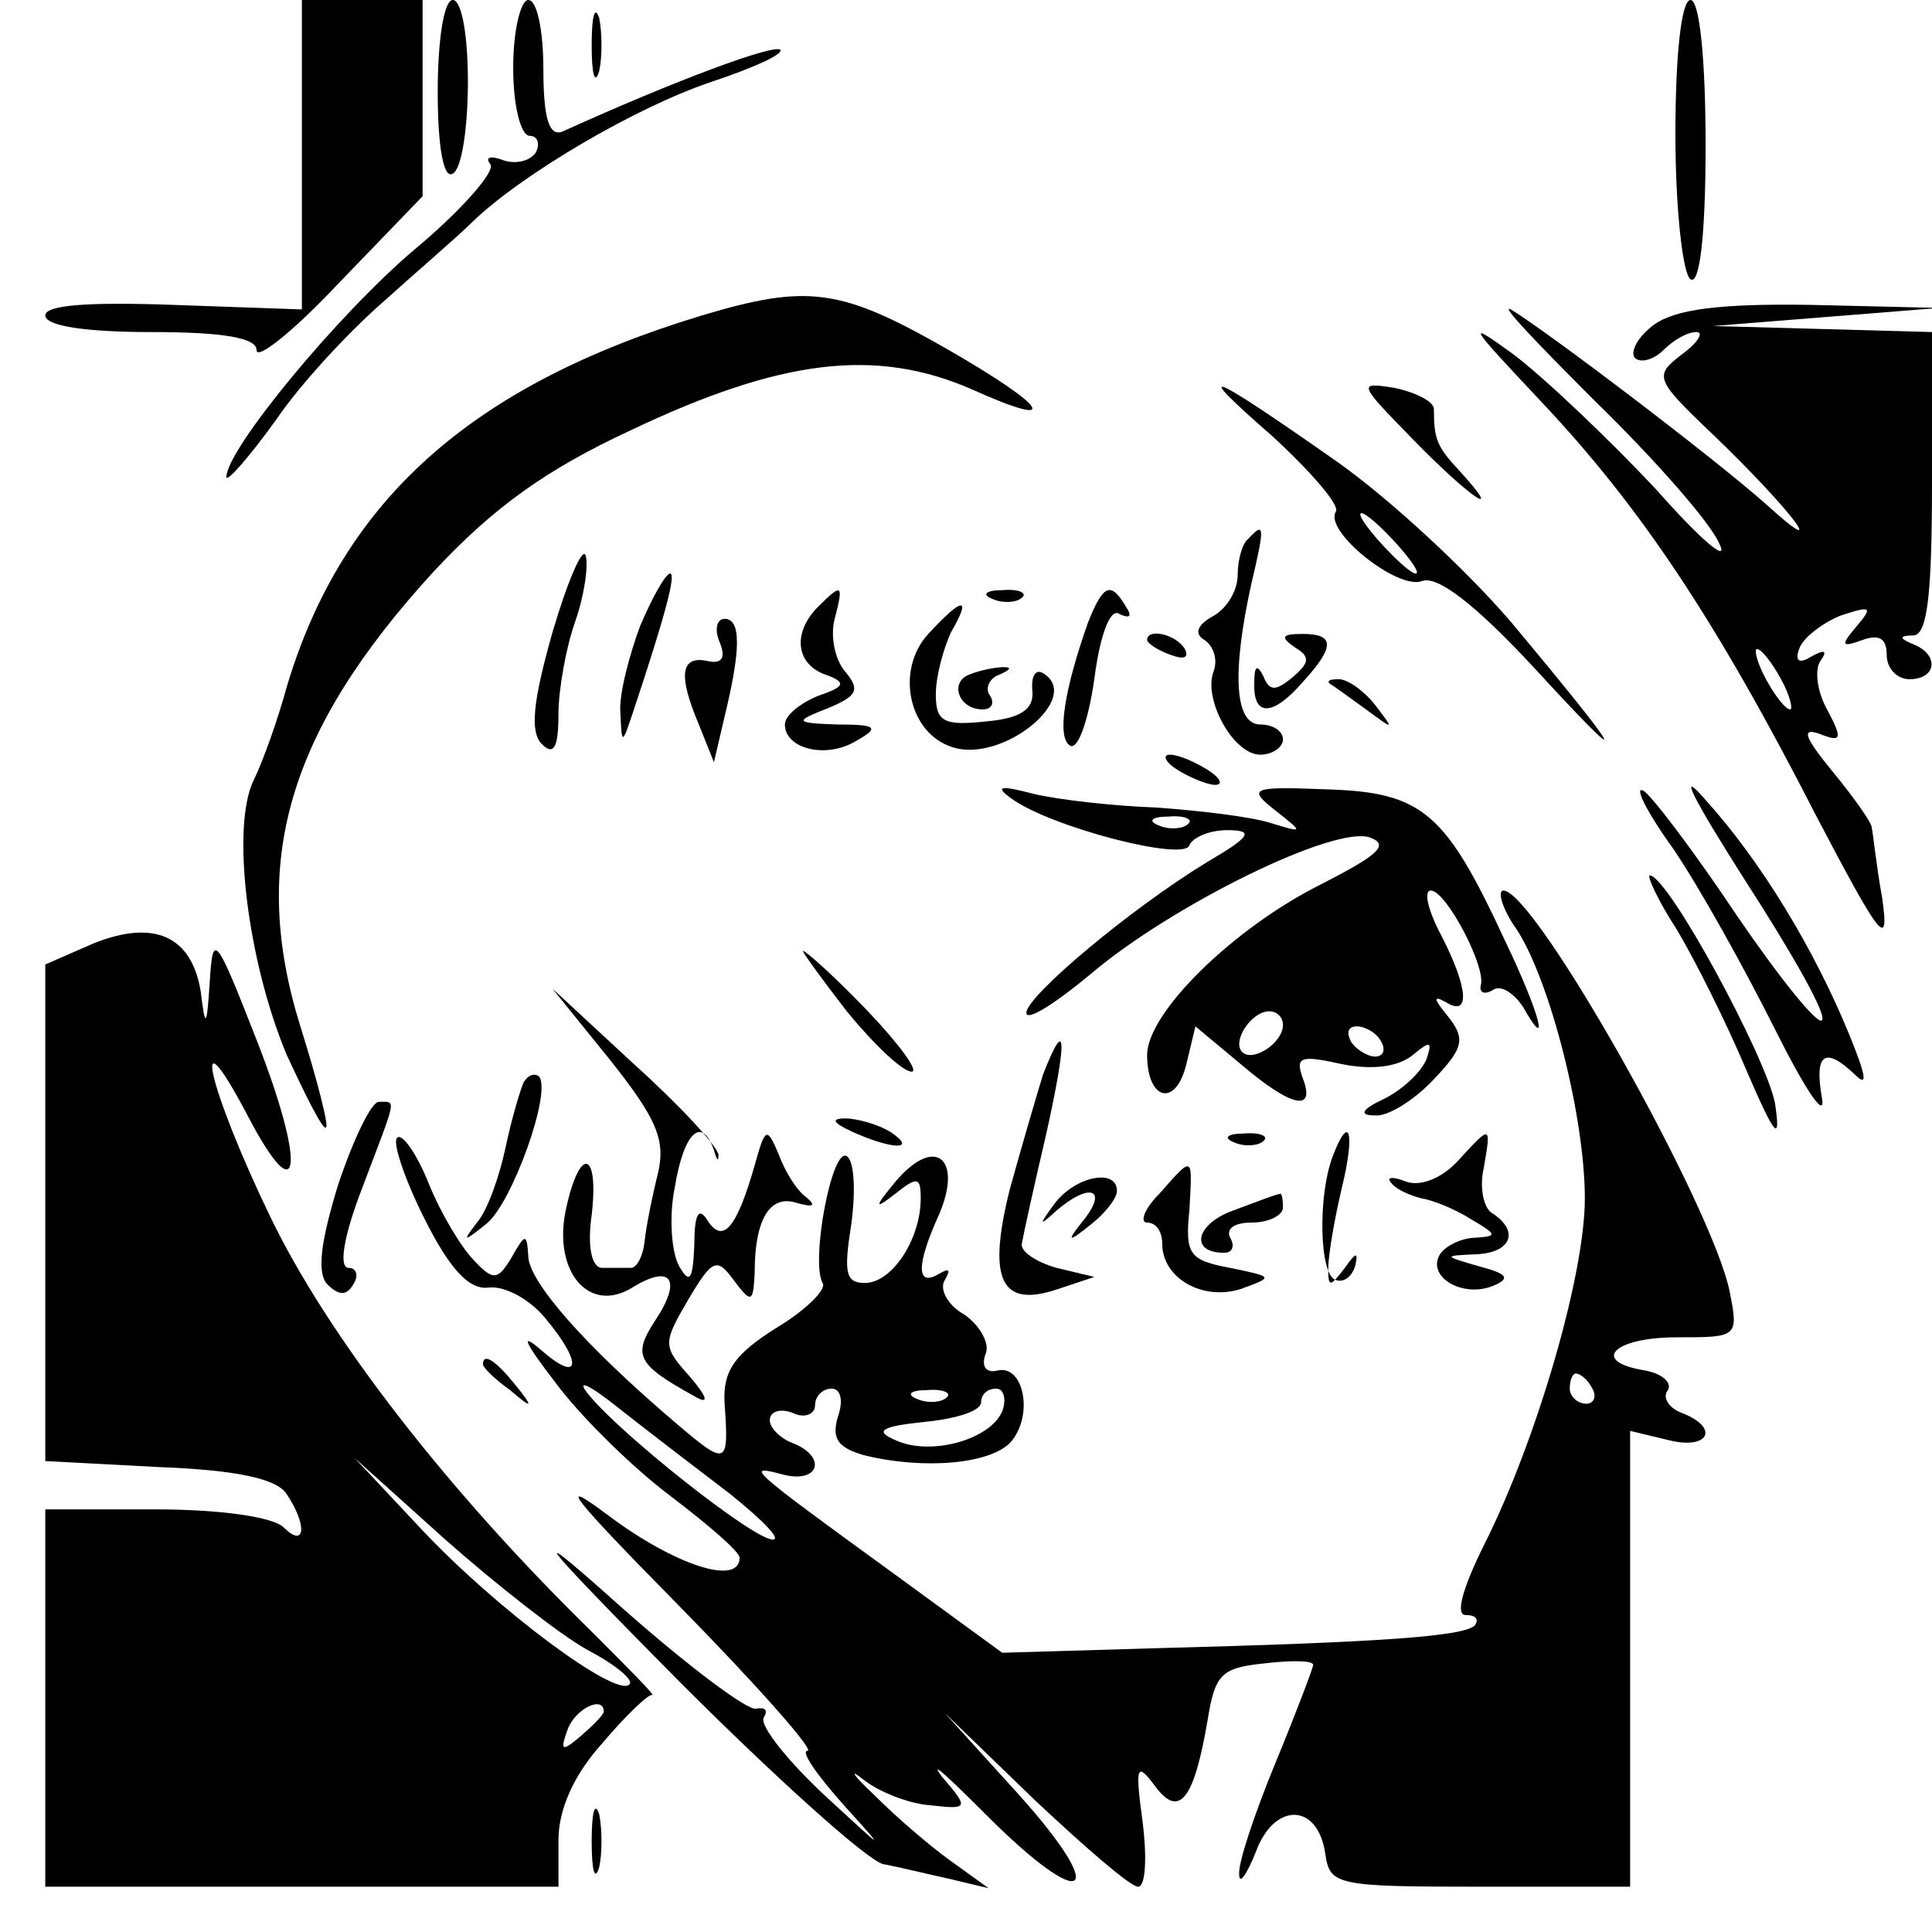
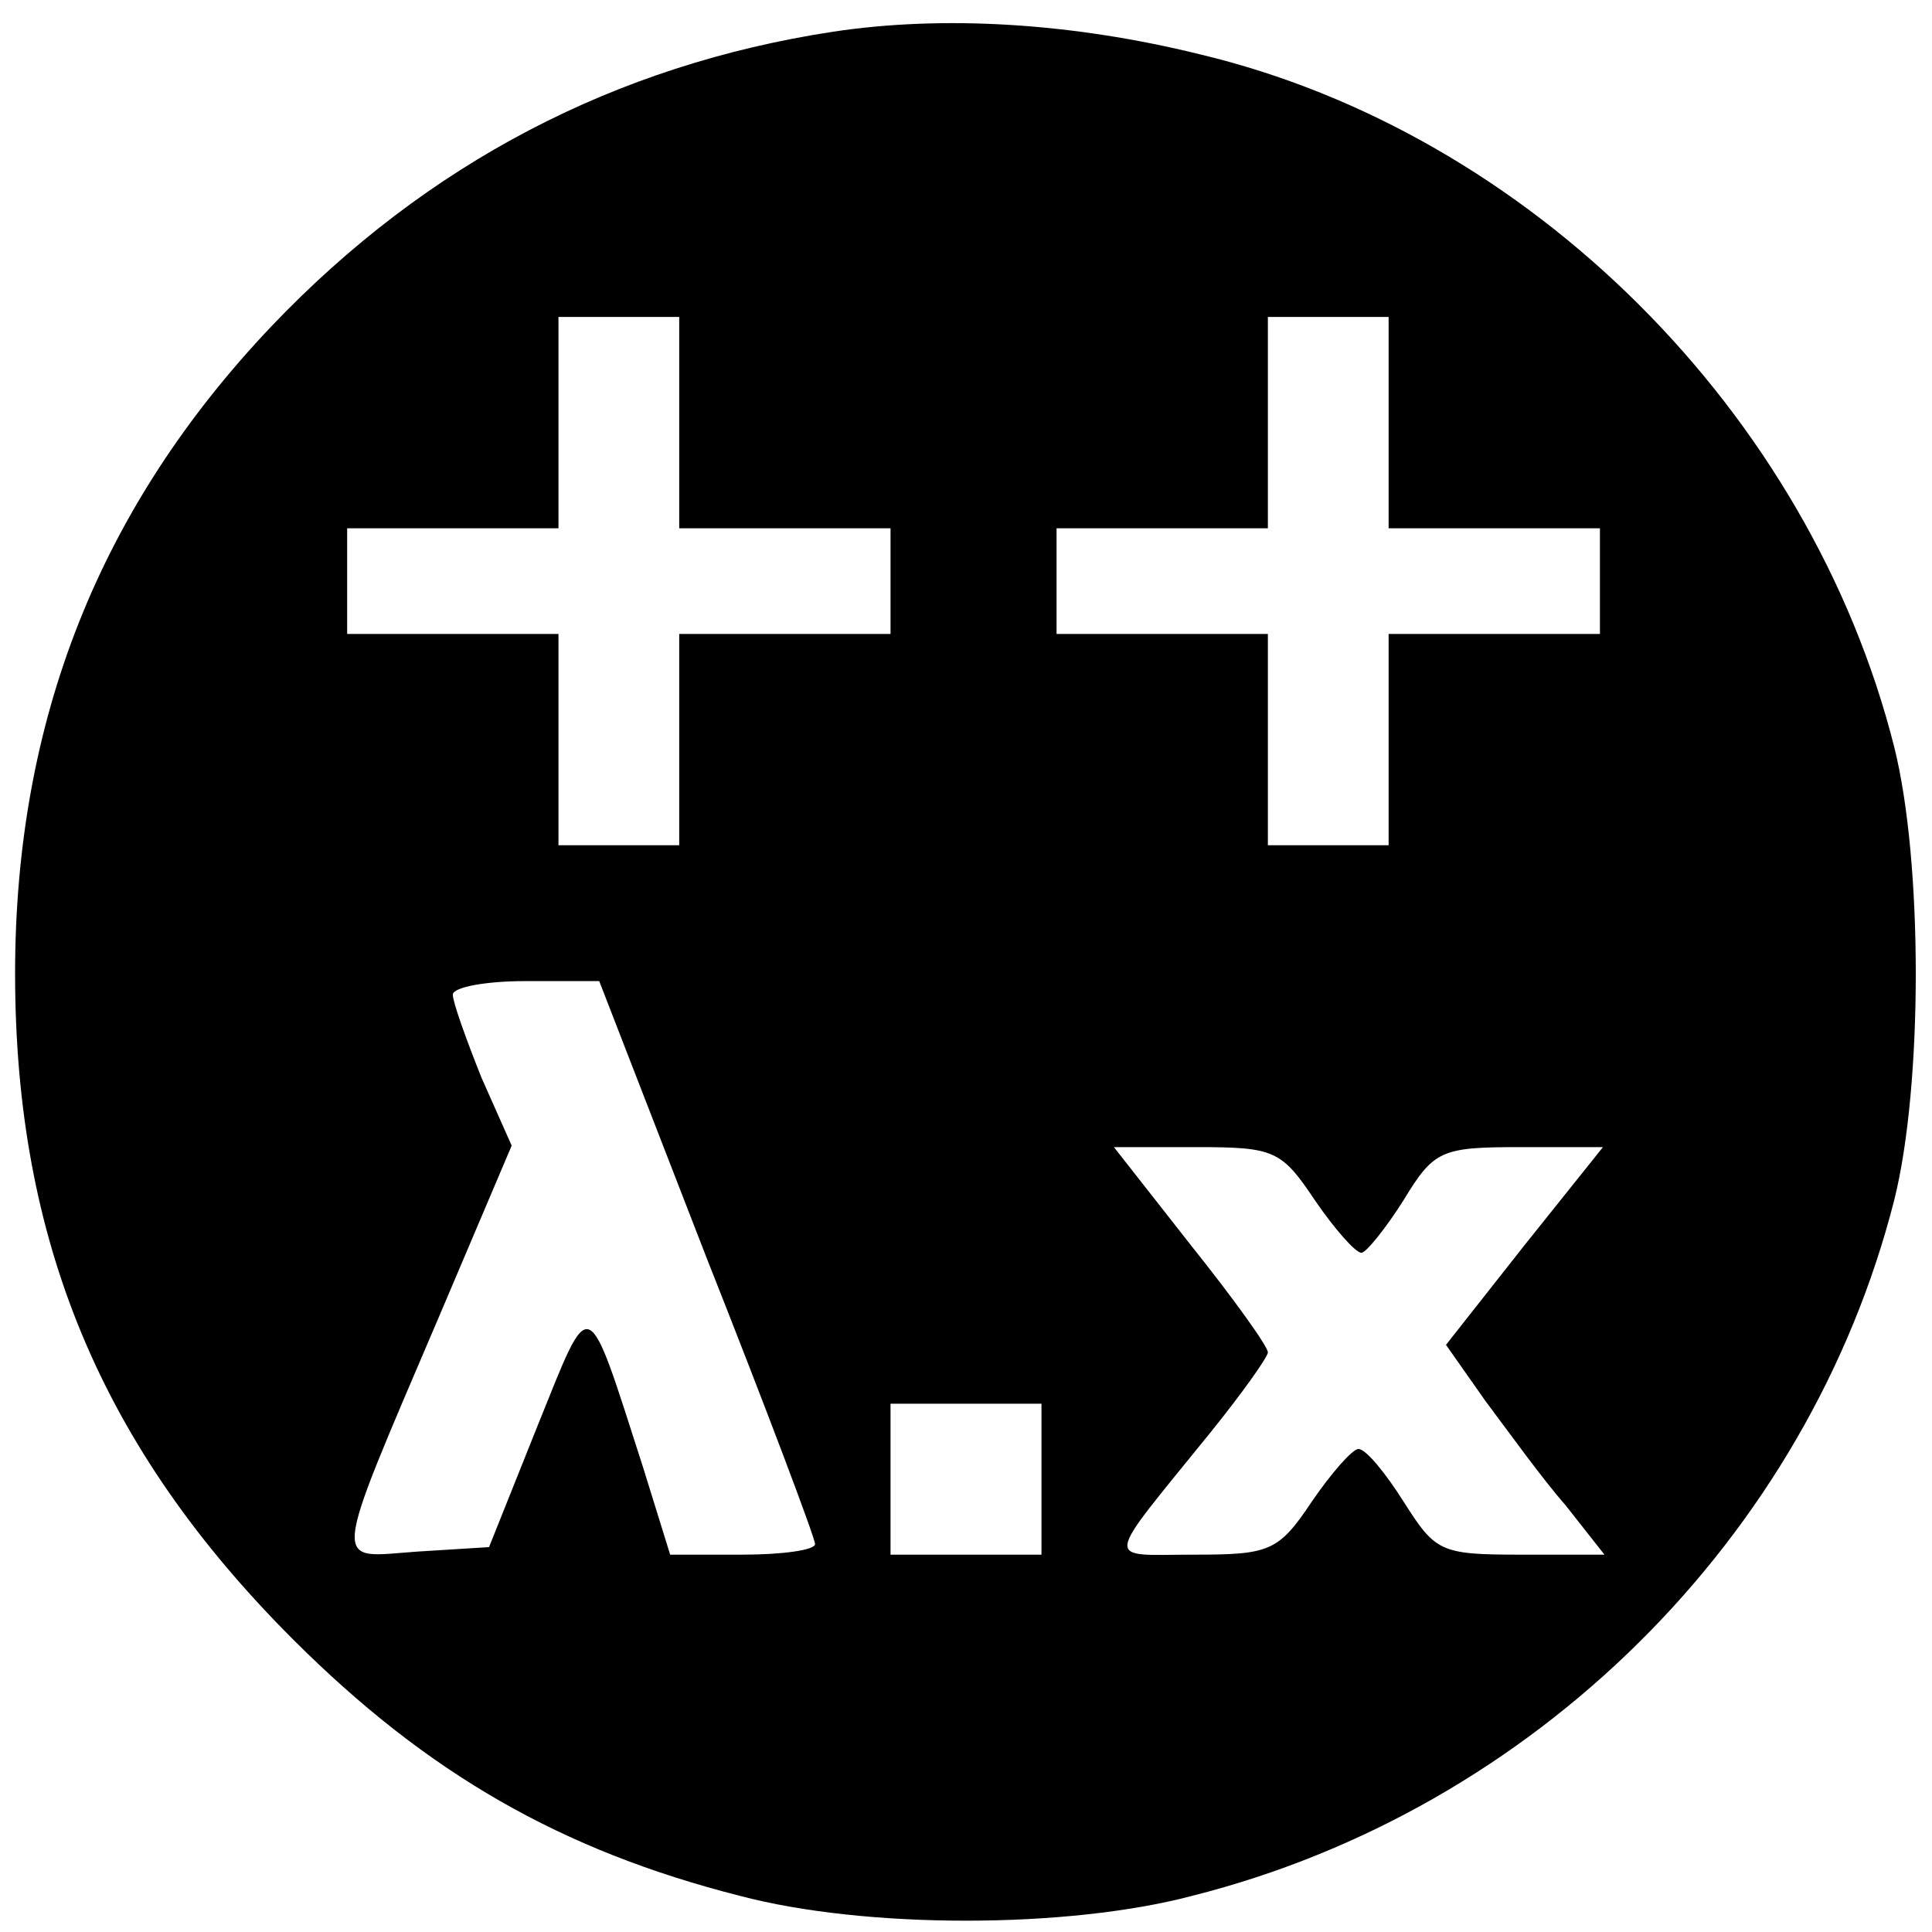
<svg xmlns="http://www.w3.org/2000/svg" version="1.0" width="128pt" height="128pt" viewBox="0 0 128 128" preserveAspectRatio="xMidYMid meet">
  <g transform="translate(0,128) scale(0.1,-0.1)" fill="#000000" stroke="none">
-     <path d="M200 1178 l0 -103 -85 3 c-56 2 -85 0 -85 -7 0 -7 27 -11 70 -11 49 0 70 -4 70 -12 0 -7 25 13 55 45 l55 57 0 65 0 65 -40 0 -40 0 0 -102z" />
-     <path d="M290 1219 c0 -37 4 -58 10 -54 6 3 10 31 10 61 0 30 -4 54 -10 54 -6 0 -10 -27 -10 -61z" />
-     <path d="M340 1235 c0 -25 5 -45 11 -45 5 0 7 -5 4 -11 -4 -6 -14 -8 -22 -5 -8 3 -12 2 -8 -3 3 -5 -20 -31 -50 -56 -52 -44 -125 -133 -125 -151 0 -4 15 13 33 38 17 25 50 60 72 79 21 19 48 42 58 52 32 31 108 76 159 93 27 9 47 18 45 21 -4 4 -69 -20 -144 -54 -9 -4 -13 8 -13 41 0 25 -4 46 -10 46 -5 0 -10 -20 -10 -45z" />
-     <path d="M392 1250 c0 -19 2 -27 5 -17 2 9 2 25 0 35 -3 9 -5 1 -5 -18z" />
-     <path d="M1110 1191 c0 -50 5 -93 10 -96 6 -4 10 28 10 89 0 57 -4 96 -10 96 -6 0 -10 -36 -10 -89z" />
-     <path d="M465 1071 c-152 -46 -238 -122 -275 -246 -6 -22 -16 -50 -22 -62 -15 -31 -4 -120 22 -182 13 -28 24 -50 26 -48 2 1 -6 32 -17 67 -34 109 -8 196 88 301 40 43 75 68 131 94 99 47 162 55 226 27 60 -27 51 -12 -17 27 -70 40 -92 43 -162 22z" />
-     <path d="M1057 1014 c39 -38 76 -80 82 -94 7 -14 -12 2 -42 36 -31 33 -73 73 -94 89 -33 24 -30 20 18 -31 66 -70 116 -145 182 -274 43 -82 49 -90 44 -55 -4 22 -6 43 -7 47 0 3 -12 20 -26 37 -18 22 -21 29 -9 25 15 -6 16 -4 6 15 -7 12 -9 27 -5 33 5 7 3 8 -6 3 -8 -5 -11 -3 -8 5 2 7 15 17 27 22 21 7 22 6 11 -7 -11 -13 -10 -14 4 -9 11 4 16 1 16 -10 0 -9 7 -16 15 -16 18 0 20 16 3 23 -10 4 -10 6 0 6 9 1 12 28 12 101 l0 100 -72 2 -73 2 75 6 75 6 -85 2 c-61 1 -90 -3 -104 -13 -11 -8 -16 -18 -13 -22 4 -4 13 -1 19 5 7 7 16 12 22 12 5 0 1 -7 -10 -15 -18 -14 -18 -16 21 -53 52 -50 79 -86 35 -46 -35 31 -143 113 -169 129 -8 4 18 -23 56 -61z m123 -184 c6 -11 8 -20 6 -20 -3 0 -10 9 -16 20 -6 11 -8 20 -6 20 3 0 10 -9 16 -20z" />
-     <path d="M843 991 c26 -24 45 -46 42 -50 -8 -13 41 -52 57 -46 10 4 35 -15 74 -57 68 -74 61 -61 -15 30 -30 35 -81 82 -115 106 -87 61 -98 65 -43 17z m82 -71 c10 -11 16 -20 13 -20 -3 0 -13 9 -23 20 -10 11 -16 20 -13 20 3 0 13 -9 23 -20z" />
-     <path d="M936 989 c38 -39 62 -55 31 -21 -15 16 -17 21 -17 41 0 5 -12 11 -26 14 -25 4 -24 3 12 -34z" />
-     <path d="M827 923 c-4 -3 -7 -14 -7 -24 0 -10 -7 -22 -16 -27 -11 -6 -13 -12 -6 -16 6 -4 9 -13 6 -21 -7 -18 13 -55 31 -55 8 0 15 5 15 10 0 6 -7 10 -15 10 -17 0 -19 34 -6 93 9 38 9 42 -2 30z" />
-     <path d="M366 861 c-13 -46 -15 -66 -7 -74 8 -8 11 -2 11 20 0 16 5 44 11 61 6 17 9 37 7 44 -2 6 -12 -17 -22 -51z" />
-     <path d="M424 865 c-7 -19 -14 -45 -13 -57 1 -22 1 -22 9 2 21 63 28 90 24 90 -3 0 -12 -16 -20 -35z" />
-     <path d="M542 878 c-17 -17 -15 -38 5 -45 14 -5 13 -8 -5 -14 -12 -5 -22 -13 -22 -19 0 -16 27 -23 47 -11 16 9 14 11 -12 11 -29 1 -29 2 -6 11 19 8 21 12 11 24 -7 8 -10 24 -7 35 6 23 5 24 -11 8z" />
-     <path d="M658 883 c7 -3 16 -2 19 1 4 3 -2 6 -13 5 -11 0 -14 -3 -6 -6z" />
-     <path d="M721 868 c-16 -45 -21 -77 -12 -82 5 -3 12 16 16 44 4 31 11 48 17 43 7 -3 8 -1 4 5 -10 17 -15 15 -25 -10z" />
-     <path d="M615 860 c-22 -24 -13 -66 16 -75 33 -11 87 33 60 49 -5 3 -8 -2 -7 -12 1 -12 -8 -18 -31 -20 -28 -3 -33 0 -33 18 0 12 5 30 10 41 14 24 8 24 -15 -1z" />
-     <path d="M477 854 c4 -10 1 -14 -8 -12 -18 4 -20 -9 -6 -42 l10 -25 7 30 c11 45 11 65 0 65 -5 0 -7 -7 -3 -16z" />
-     <path d="M760 856 c0 -2 7 -7 16 -10 8 -3 12 -2 9 4 -6 10 -25 14 -25 6z" />
-     <path d="M858 851 c10 -6 10 -10 -2 -20 -11 -9 -15 -9 -19 1 -4 8 -6 7 -6 -4 -1 -23 12 -23 32 0 22 24 21 32 0 32 -14 0 -15 -2 -5 -9z" />
-     <path d="M642 833 c-13 -5 -7 -23 9 -23 6 0 8 4 5 9 -4 5 0 12 6 14 7 3 9 5 3 5 -5 0 -16 -2 -23 -5z" />
-     <path d="M881 827 c2 -1 13 -9 24 -17 19 -14 19 -14 6 3 -7 9 -18 17 -24 17 -6 0 -8 -1 -6 -3z" />
-     <path d="M780 770 c8 -5 20 -10 25 -10 6 0 3 5 -5 10 -8 5 -19 10 -25 10 -5 0 -3 -5 5 -10z" />
-     <path d="M1156 697 c31 -48 55 -90 51 -93 -3 -3 -28 28 -56 69 -28 42 -56 79 -62 83 -7 4 2 -14 20 -39 17 -25 47 -79 67 -119 20 -40 34 -61 31 -45 -5 29 2 34 22 15 9 -9 7 0 -4 27 -23 56 -58 114 -95 155 -19 22 -9 2 26 -53z" />
-     <path d="M670 751 c26 -19 115 -42 118 -31 2 5 13 10 25 10 18 0 16 -4 -13 -21 -51 -31 -120 -89 -120 -100 0 -6 19 6 43 26 53 45 162 99 185 90 13 -5 4 -12 -33 -31 -58 -29 -115 -85 -115 -113 0 -30 19 -35 26 -6 l6 25 30 -25 c34 -29 50 -32 41 -9 -5 14 -1 15 26 9 20 -4 37 -2 47 6 12 10 13 9 9 -3 -4 -9 -16 -20 -28 -26 -15 -7 -17 -11 -6 -11 8 -1 26 10 39 24 20 21 21 27 9 42 -9 11 -10 14 -1 9 16 -10 15 9 -3 44 -9 17 -12 30 -7 30 10 0 37 -51 33 -63 -1 -5 3 -6 8 -3 5 4 14 -2 20 -11 18 -32 12 -6 -12 44 -39 84 -54 98 -117 100 -51 2 -54 1 -35 -14 19 -15 19 -15 -4 -8 -13 4 -47 8 -75 10 -28 1 -64 5 -81 9 -23 6 -26 5 -15 -3z m117 -17 c-3 -3 -12 -4 -19 -1 -8 3 -5 6 6 6 11 1 17 -2 13 -5z m63 -133 c0 -12 -20 -25 -27 -18 -7 7 6 27 18 27 5 0 9 -4 9 -9z m65 -11 c3 -5 2 -10 -4 -10 -5 0 -13 5 -16 10 -3 6 -2 10 4 10 5 0 13 -4 16 -10z" />
-     <path d="M1111 664 c12 -20 33 -62 46 -93 19 -44 23 -49 19 -22 -6 31 -71 151 -83 151 -2 0 5 -16 18 -36z" />
-     <path d="M1005 664 c22 -34 45 -124 45 -178 0 -51 -32 -160 -66 -228 -15 -30 -20 -48 -13 -48 7 0 9 -3 6 -7 -8 -7 -58 -11 -212 -15 l-101 -3 -74 54 c-95 69 -97 71 -71 64 24 -6 29 12 6 21 -8 3 -15 10 -15 15 0 6 7 8 15 5 8 -4 15 -1 15 5 0 6 5 11 11 11 6 0 8 -8 4 -19 -4 -14 0 -20 17 -25 40 -10 85 -6 98 9 15 18 8 51 -9 47 -8 -2 -11 3 -8 11 3 7 -4 19 -14 26 -11 6 -17 17 -13 23 4 7 3 8 -4 4 -15 -9 -15 6 0 39 16 37 -2 53 -28 23 -15 -18 -15 -20 -1 -9 15 12 17 11 17 -3 0 -27 -19 -56 -37 -56 -13 0 -14 7 -9 39 3 22 2 42 -3 45 -10 6 -24 -70 -16 -84 3 -4 -11 -18 -31 -30 -27 -17 -35 -28 -34 -49 3 -42 2 -43 -32 -14 -60 51 -98 94 -98 111 -1 15 -2 15 -11 -1 -9 -15 -12 -16 -25 -2 -8 8 -22 31 -30 51 -8 20 -18 34 -21 30 -3 -3 5 -27 18 -53 17 -34 30 -48 43 -46 11 1 27 -8 37 -20 26 -31 23 -44 -3 -21 -14 12 -10 4 10 -22 17 -23 52 -57 76 -75 25 -19 46 -37 46 -41 0 -19 -43 -5 -87 28 -36 27 -24 12 47 -60 52 -53 90 -96 85 -96 -5 0 7 -17 25 -37 28 -31 26 -29 -12 6 -26 24 -45 48 -42 53 3 5 1 7 -5 6 -5 -2 -45 28 -88 66 -66 59 -61 51 37 -48 64 -64 124 -118 135 -121 11 -2 31 -7 45 -10 l25 -6 -25 18 c-14 10 -36 29 -50 43 -15 14 -18 19 -8 11 10 -8 30 -16 44 -17 26 -3 26 -2 8 19 -9 12 4 0 30 -26 65 -65 82 -54 21 14 l-49 54 60 -58 c33 -31 63 -57 68 -57 5 0 6 19 3 43 -5 37 -4 40 8 24 16 -22 26 -10 35 43 5 31 9 35 38 38 17 2 32 2 32 -1 0 -2 -11 -31 -25 -65 -14 -34 -25 -67 -24 -74 0 -7 5 0 11 15 12 33 41 33 46 -1 3 -21 7 -22 103 -22 l99 0 0 151 0 151 25 -6 c27 -7 35 8 9 18 -8 3 -13 10 -9 15 3 5 -4 11 -15 13 -37 6 -21 22 21 22 40 0 41 0 35 30 -11 56 -129 266 -150 266 -4 0 -1 -12 9 -26z m-521 -374 c21 -17 34 -30 28 -30 -13 0 -101 70 -122 96 -9 11 0 7 20 -9 19 -15 53 -41 74 -57z m571 70 c3 -5 1 -10 -4 -10 -6 0 -11 5 -11 10 0 6 2 10 4 10 3 0 8 -4 11 -10z m-428 -6 c-3 -3 -12 -4 -19 -1 -8 3 -5 6 6 6 11 1 17 -2 13 -5z m37 -9 c-8 -19 -48 -30 -71 -19 -14 6 -9 9 20 12 20 2 37 7 37 13 0 5 4 9 10 9 5 0 7 -7 4 -15z" />
-     <path d="M62 655 l-32 -14 0 -164 0 -165 76 -4 c52 -2 78 -8 84 -18 14 -21 12 -36 -2 -22 -7 7 -42 12 -85 12 l-73 0 0 -125 0 -125 170 0 170 0 0 31 c0 20 10 43 29 64 16 19 31 33 33 32 3 -1 -16 18 -41 43 -95 93 -174 195 -212 274 -41 85 -54 141 -15 67 35 -67 39 -34 6 50 -27 69 -29 72 -31 39 -2 -31 -3 -32 -6 -7 -6 37 -31 48 -71 32z m327 -468 c19 -10 31 -20 28 -23 -9 -9 -88 50 -137 102 l-45 48 60 -54 c34 -30 76 -63 94 -73z m11 -41 c0 -2 -7 -9 -15 -16 -13 -11 -14 -10 -9 4 5 14 24 23 24 12z" />
-     <path d="M561 610 c18 -22 37 -40 43 -40 5 0 -8 18 -29 40 -21 22 -41 40 -43 40 -1 0 12 -18 29 -40z" />
-     <path d="M404 578 c31 -39 37 -53 32 -75 -4 -16 -8 -36 -9 -46 -1 -9 -5 -17 -9 -17 -5 0 -13 0 -19 0 -7 0 -10 14 -7 35 5 43 -8 46 -17 4 -9 -41 15 -70 44 -52 26 16 33 5 15 -22 -15 -23 -12 -29 26 -50 10 -6 9 -1 -3 13 -18 20 -18 22 -1 51 16 27 19 28 30 13 12 -16 13 -15 14 5 0 35 10 52 28 46 11 -3 13 -2 6 4 -6 4 -14 17 -18 28 -8 19 -9 18 -16 -7 -12 -42 -21 -52 -31 -37 -6 10 -9 5 -9 -16 -1 -23 -3 -26 -10 -14 -5 9 -7 32 -3 52 6 37 18 48 26 25 2 -7 3 -8 3 -3 -1 6 -26 33 -56 60 l-54 50 38 -47z" />
-     <path d="M691 568 c-4 -13 -14 -47 -22 -76 -15 -60 -6 -79 32 -66 l24 8 -25 6 c-14 4 -24 11 -23 16 1 6 8 38 16 72 14 63 14 81 -2 40z" />
-     <path d="M347 563 c-2 -4 -8 -24 -12 -43 -4 -19 -12 -42 -19 -50 -10 -13 -9 -13 6 -1 17 13 44 88 35 98 -3 2 -7 1 -10 -4z" />
-     <path d="M224 495 c-12 -39 -14 -59 -7 -66 8 -8 13 -7 17 0 4 6 2 11 -3 11 -7 0 -3 22 9 53 23 61 23 57 11 57 -5 0 -17 -25 -27 -55z" />
-     <path d="M565 530 c27 -12 43 -12 25 0 -8 5 -22 9 -30 9 -10 0 -8 -3 5 -9z" />
-     <path d="M818 523 c7 -3 16 -2 19 1 4 3 -2 6 -13 5 -11 0 -14 -3 -6 -6z" />
-     <path d="M883 514 c-10 -26 -9 -79 2 -82 5 -2 11 2 13 10 2 9 0 8 -7 -2 -10 -13 -11 -13 -11 0 0 8 4 32 9 53 9 37 5 50 -6 21z" />
-     <path d="M966 511 c-11 -12 -25 -17 -34 -14 -10 4 -14 3 -10 -1 3 -4 12 -8 20 -10 7 -1 22 -7 33 -14 17 -10 17 -11 3 -12 -9 0 -20 -5 -24 -11 -9 -15 15 -29 35 -21 12 5 10 8 -9 13 -24 7 -24 7 -2 8 23 1 29 15 11 27 -6 3 -9 17 -6 30 5 29 5 29 -17 5z" />
-     <path d="M768 489 c-10 -10 -13 -19 -8 -19 6 0 10 -6 10 -14 0 -23 27 -38 52 -30 22 8 22 8 -7 14 -27 5 -30 9 -27 38 2 37 3 37 -20 11z" />
-     <path d="M699 483 c-11 -15 -11 -16 1 -5 21 18 34 15 19 -5 -13 -16 -12 -17 4 -4 9 7 17 17 17 22 0 15 -27 10 -41 -8z" />
-     <path d="M817 478 c-25 -9 -29 -28 -6 -28 6 0 7 5 4 10 -3 6 3 10 14 10 12 0 21 5 21 10 0 6 -1 10 -2 9 -2 0 -15 -5 -31 -11z" />
-     <path d="M320 376 c0 -2 8 -10 18 -17 15 -13 16 -12 3 4 -13 16 -21 21 -21 13z" />
-     <path d="M392 60 c0 -19 2 -27 5 -17 2 9 2 25 0 35 -3 9 -5 1 -5 -18z" />
+     <path d="M552 1259 c-144 -22 -269 -87 -372 -195 -114 -120 -170 -261 -170 -429 0 -177 57 -314 184 -441 89 -89 178 -140 296 -170 83 -22 217 -22 300 0 226 57 408 237 465 461 19 76 19 224 0 300 -56 222 -242 407 -460 459 -85 21 -170 26 -243 15z m-102 -259 l0 -70 70 0 70 0 0 -35 0 -35 -70 0 -70 0 0 -70 0 -70 -40 0 -40 0 0 70 0 70 -70 0 -70 0 0 35 0 35 70 0 70 0 0 70 0 70 40 0 40 0 0 -70z m470 0 l0 -70 70 0 70 0 0 -35 0 -35 -70 0 -70 0 0 -70 0 -70 -40 0 -40 0 0 70 0 70 -70 0 -70 0 0 35 0 35 70 0 70 0 0 70 0 70 40 0 40 0 0 -70z m-452 -553 c40 -101 72 -186 72 -190 0 -4 -22 -7 -48 -7 l-48 0 -18 58 c-38 118 -34 116 -70 27 l-32 -80 -48 -3 c-56 -4 -58 -15 15 156 l48 113 -20 45 c-10 25 -19 50 -19 55 0 5 22 9 48 9 l49 0 71 -183z m403 38 c13 -19 27 -35 31 -35 3 0 16 16 28 35 20 33 25 35 77 35 l55 0 -52 -65 -52 -66 26 -37 c15 -20 38 -52 53 -69 l26 -33 -56 0 c-53 0 -56 2 -77 35 -12 19 -25 35 -30 35 -4 0 -18 -16 -31 -35 -22 -33 -28 -35 -78 -35 -60 0 -61 -8 11 81 21 26 38 50 38 53 0 4 -23 36 -51 71 l-51 65 55 0 c51 0 56 -2 78 -35z m-181 -185 l0 -50 -50 0 -50 0 0 50 0 50 50 0 50 0 0 -50z" />
  </g>
</svg>
